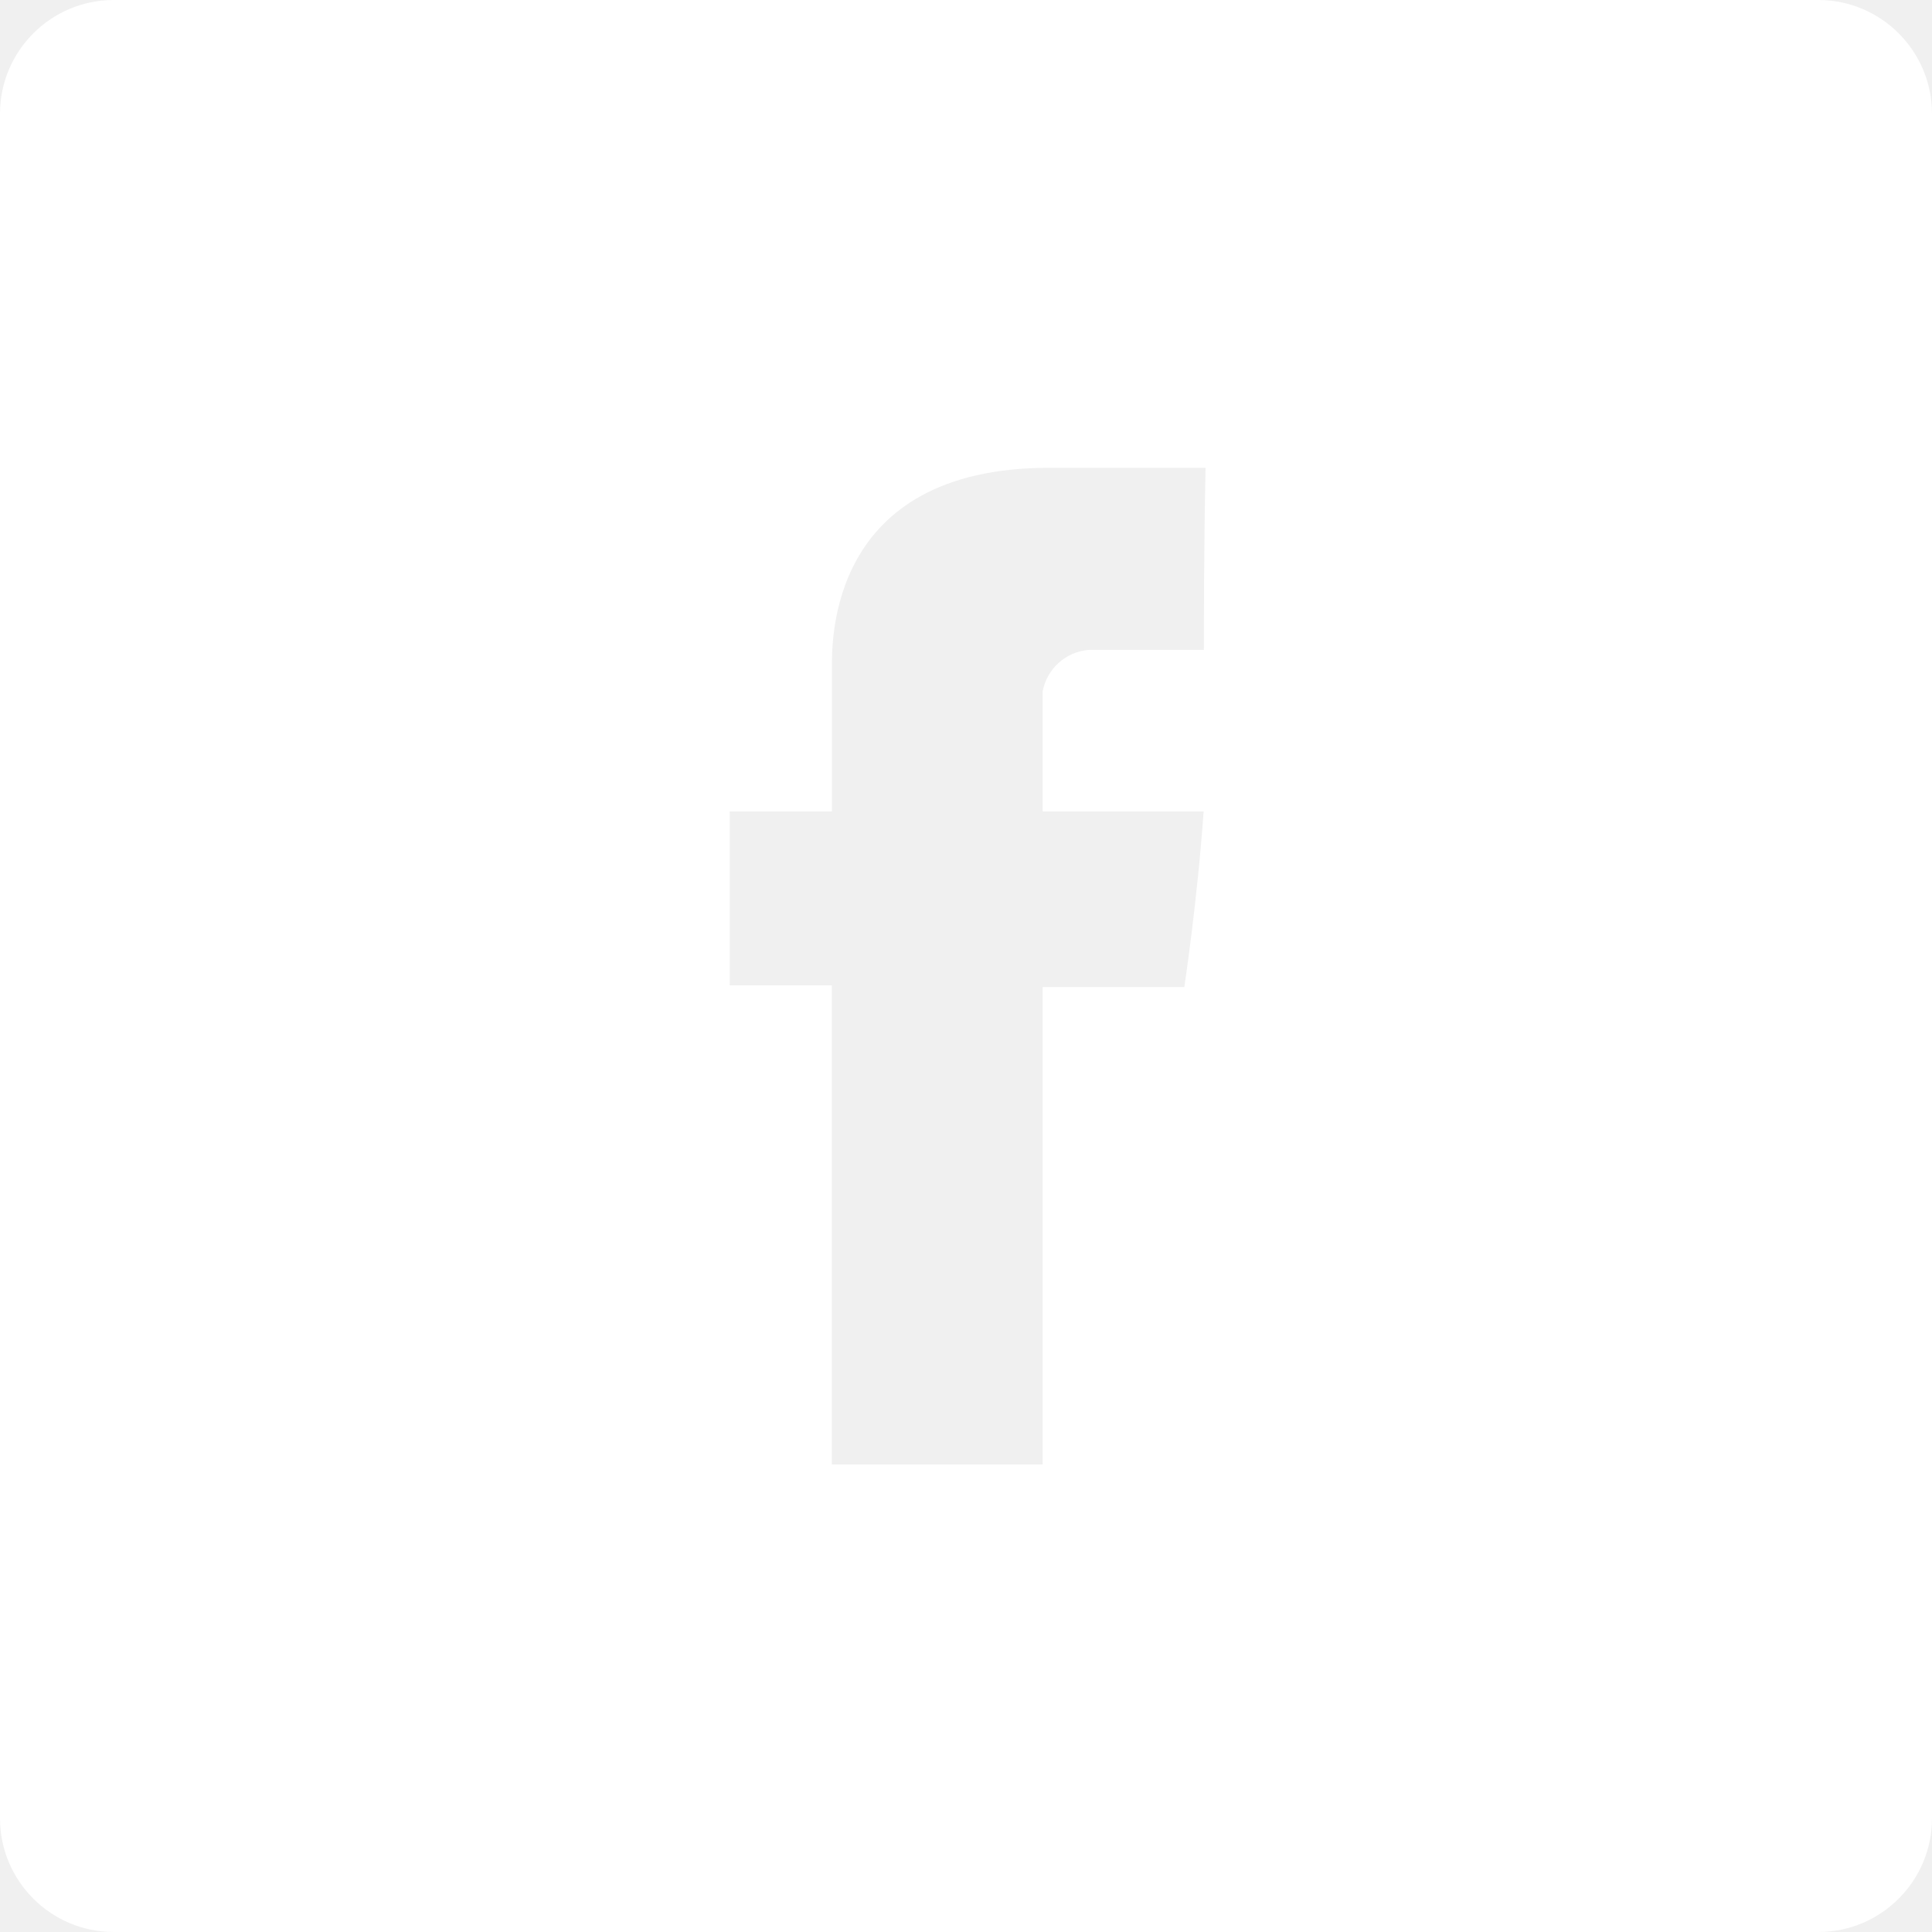
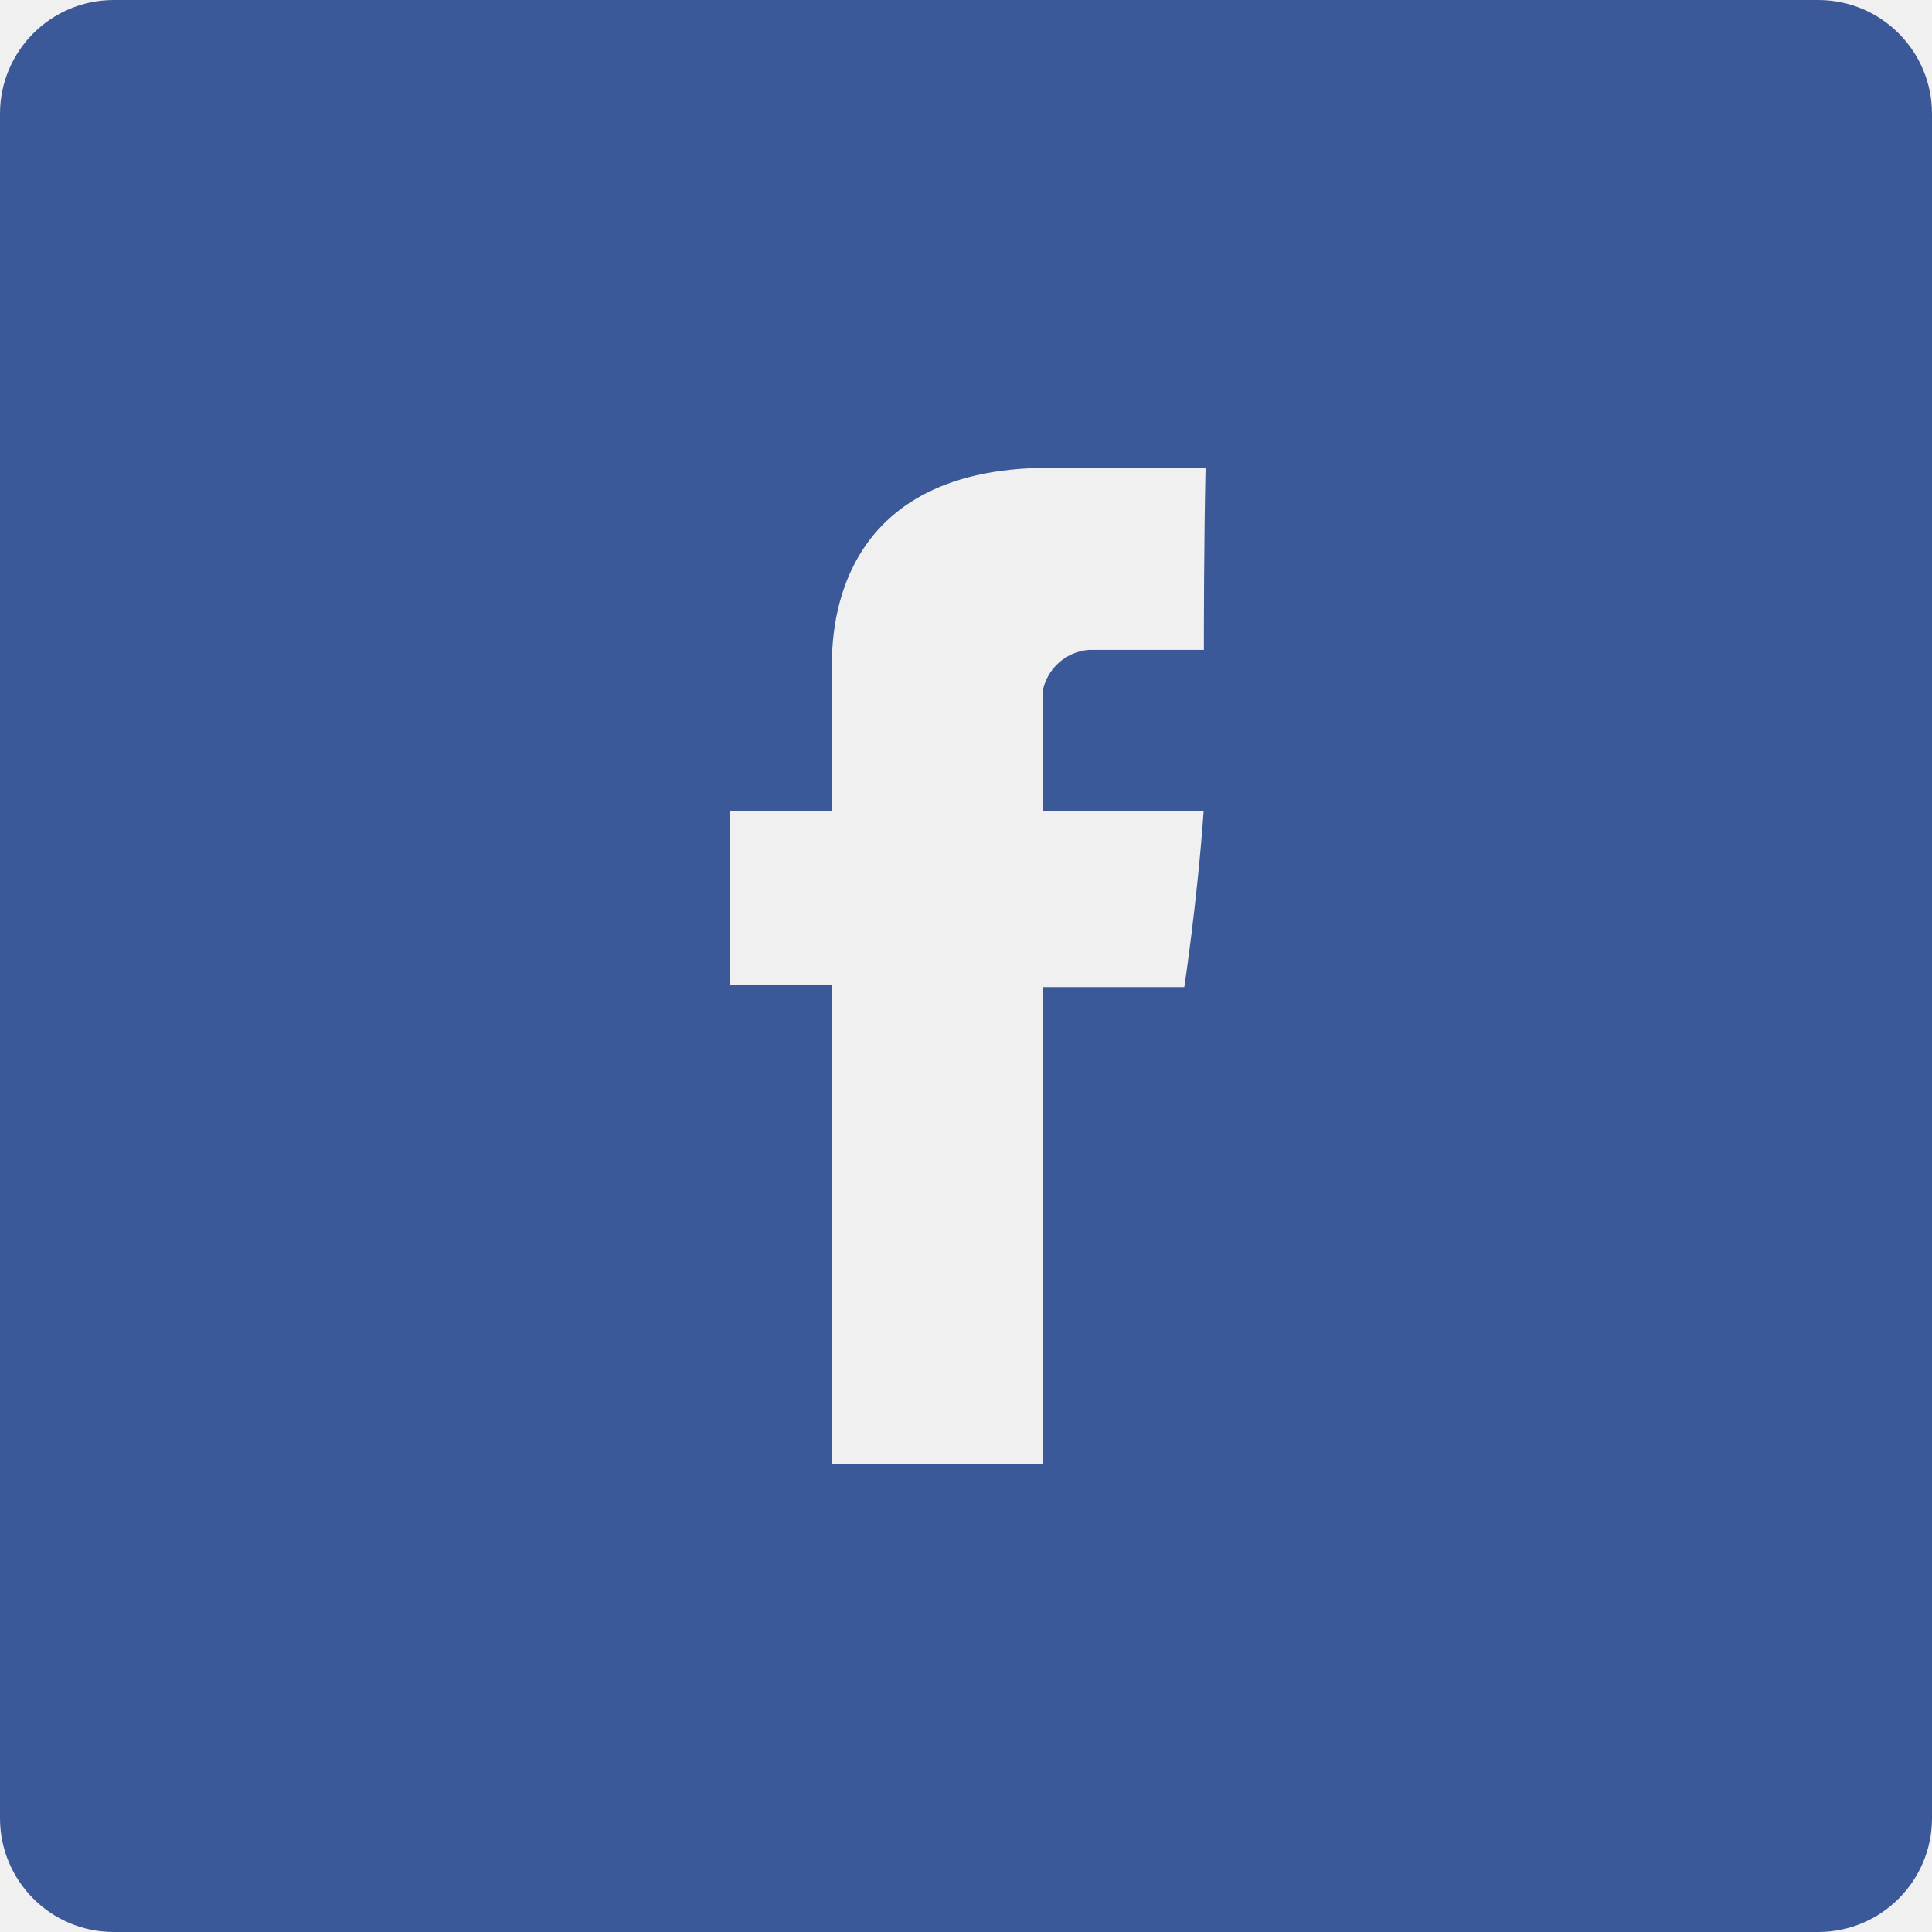
<svg xmlns="http://www.w3.org/2000/svg" viewBox="4420.562 3276 30 30">
  <defs>
-     <style>.cls-1{fill:#fff}</style>
+     <style>.cls-1{fill:#3b5998}</style>
  </defs>
  <path id="Tracé_384" data-name="Tracé 384" class="cls-1" d="M28.24 0H1.76A1.767 1.767 0 0 0 0 1.76v26.48A1.767 1.767 0 0 0 1.76 30h26.48A1.767 1.767 0 0 0 30 28.24V1.76A1.767 1.767 0 0 0 28.24 0zm-9.546 10.091h-1.785a.794.794 0 0 0-.719.645V12.6h2.5c-.1 1.413-.3 2.727-.3 2.727h-2.2v7.413h-3.273V15.3h-1.586v-2.7h1.587v-2.212c0-.4-.074-3.124 3.372-3.124h2.43c-.026 1.191-.026 2.455-.026 2.827z" transform="translate(4420.562 3276)" />
</svg>
